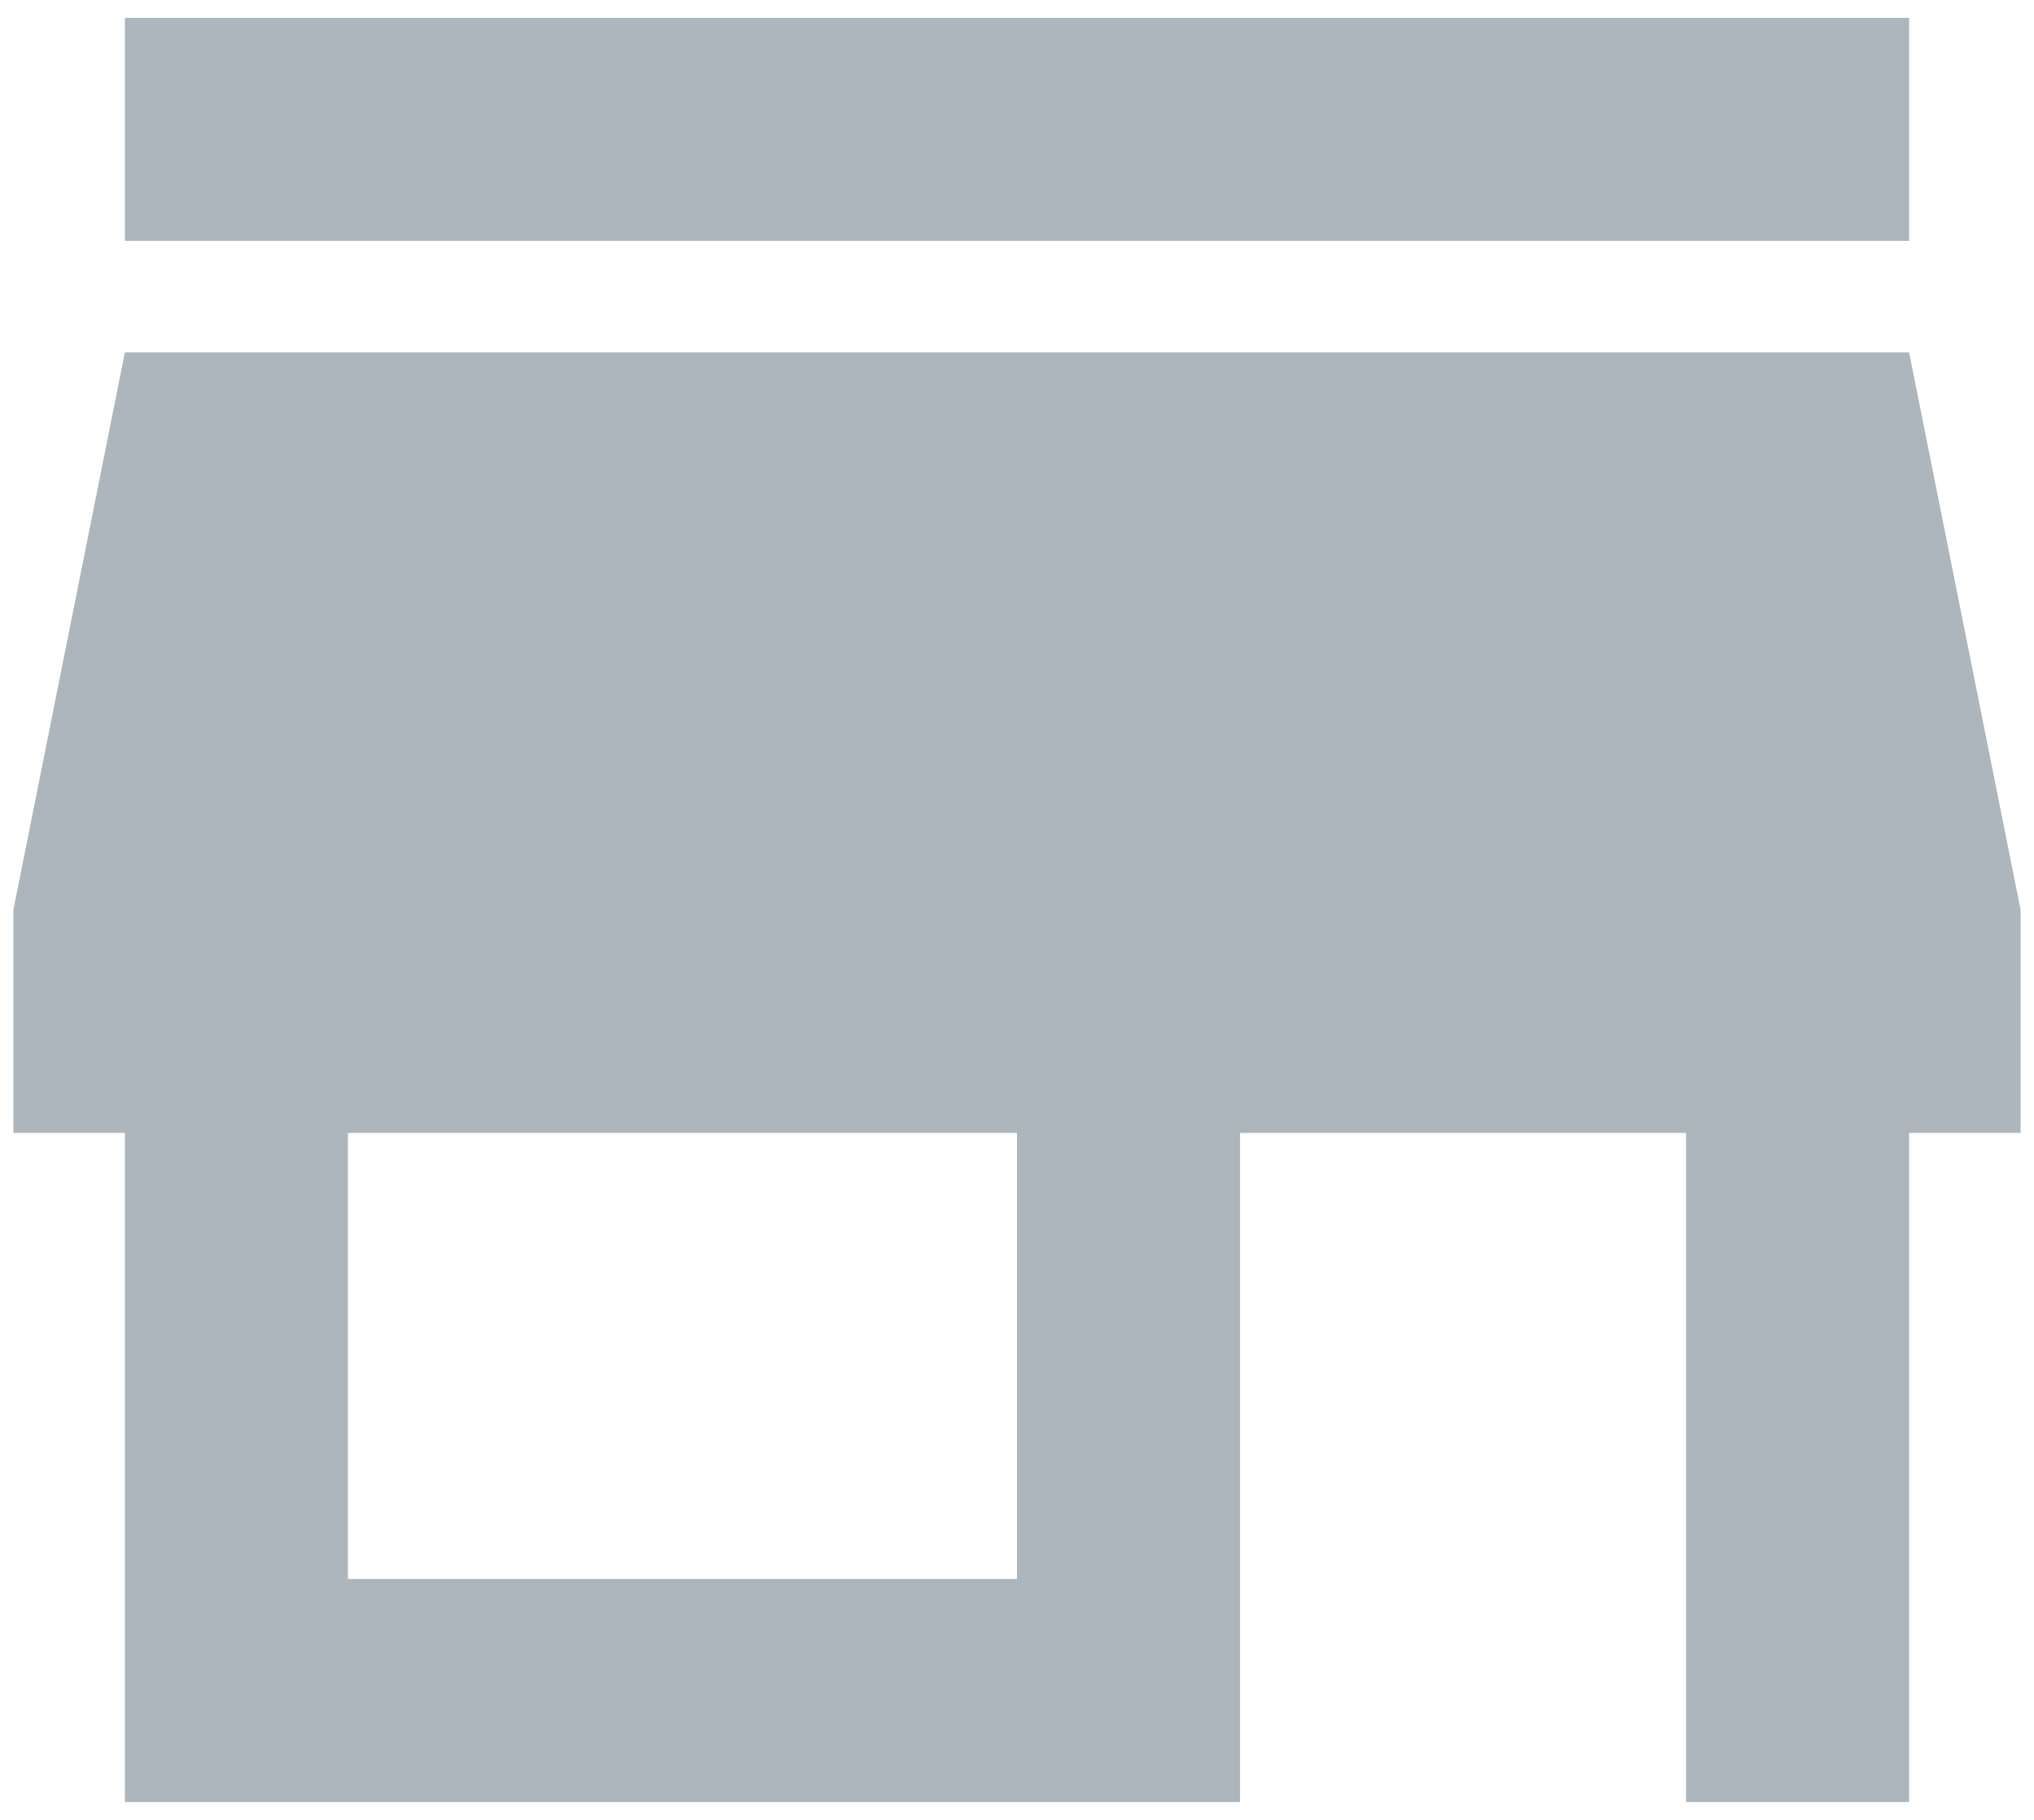
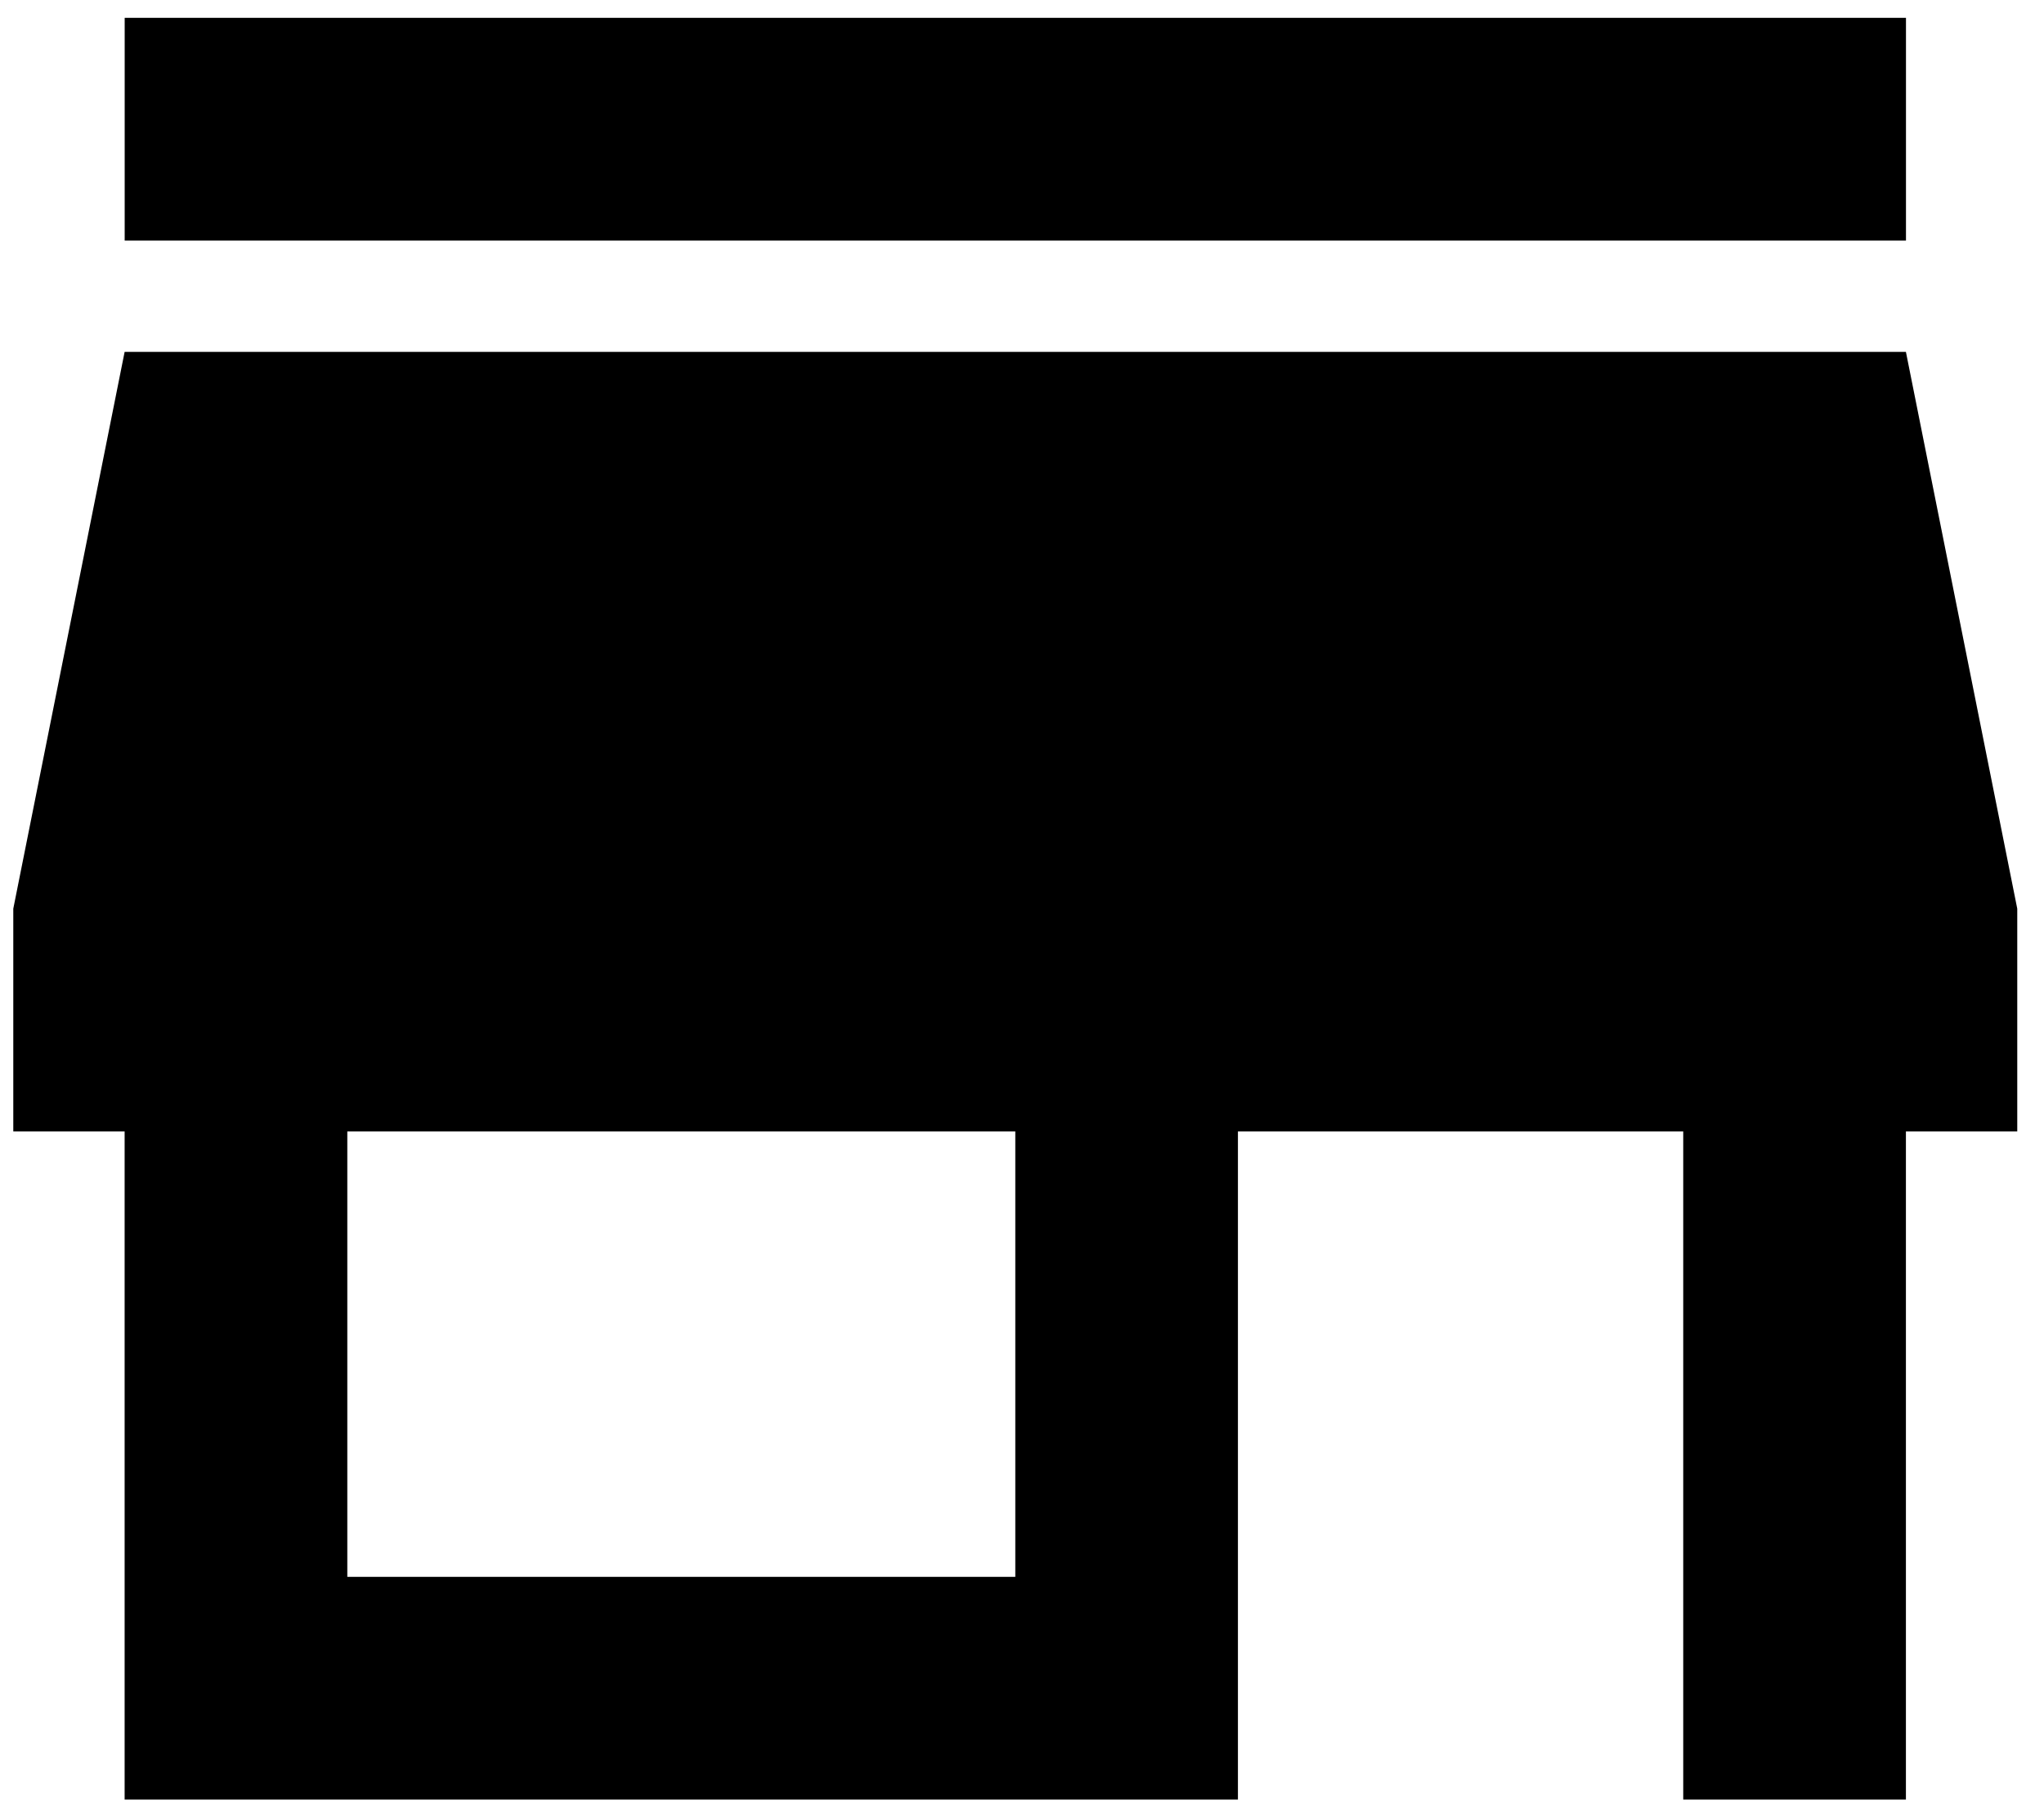
- <svg xmlns="http://www.w3.org/2000/svg" width="76" height="68" viewBox="0 0 76 68" fill="none">
-   <path d="M71.333 0.667H4.667V9H71.333V0.667ZM75.5 42.333V34L71.333 13.167H4.667L0.5 34V42.333H4.667V67.333H46.333V42.333H63V67.333H71.333V42.333H75.5ZM38 59H13V42.333H38V59Z" fill="#ADB5BD" />
+ <svg xmlns="http://www.w3.org/2000/svg" version="1.1" width="36" height="32" viewBox="0 0 36 32">
+   <path d="M33.569 0.314h-31.373v3.922h31.373v-3.922zM35.529 19.922v-3.922l-1.961-9.804h-31.373l-1.961 9.804v3.922h1.961v11.765h19.608v-11.765h7.843v11.765h3.922v-11.765h1.961zM17.882 27.765h-11.765v-7.843h11.765v7.843z" />
</svg>
